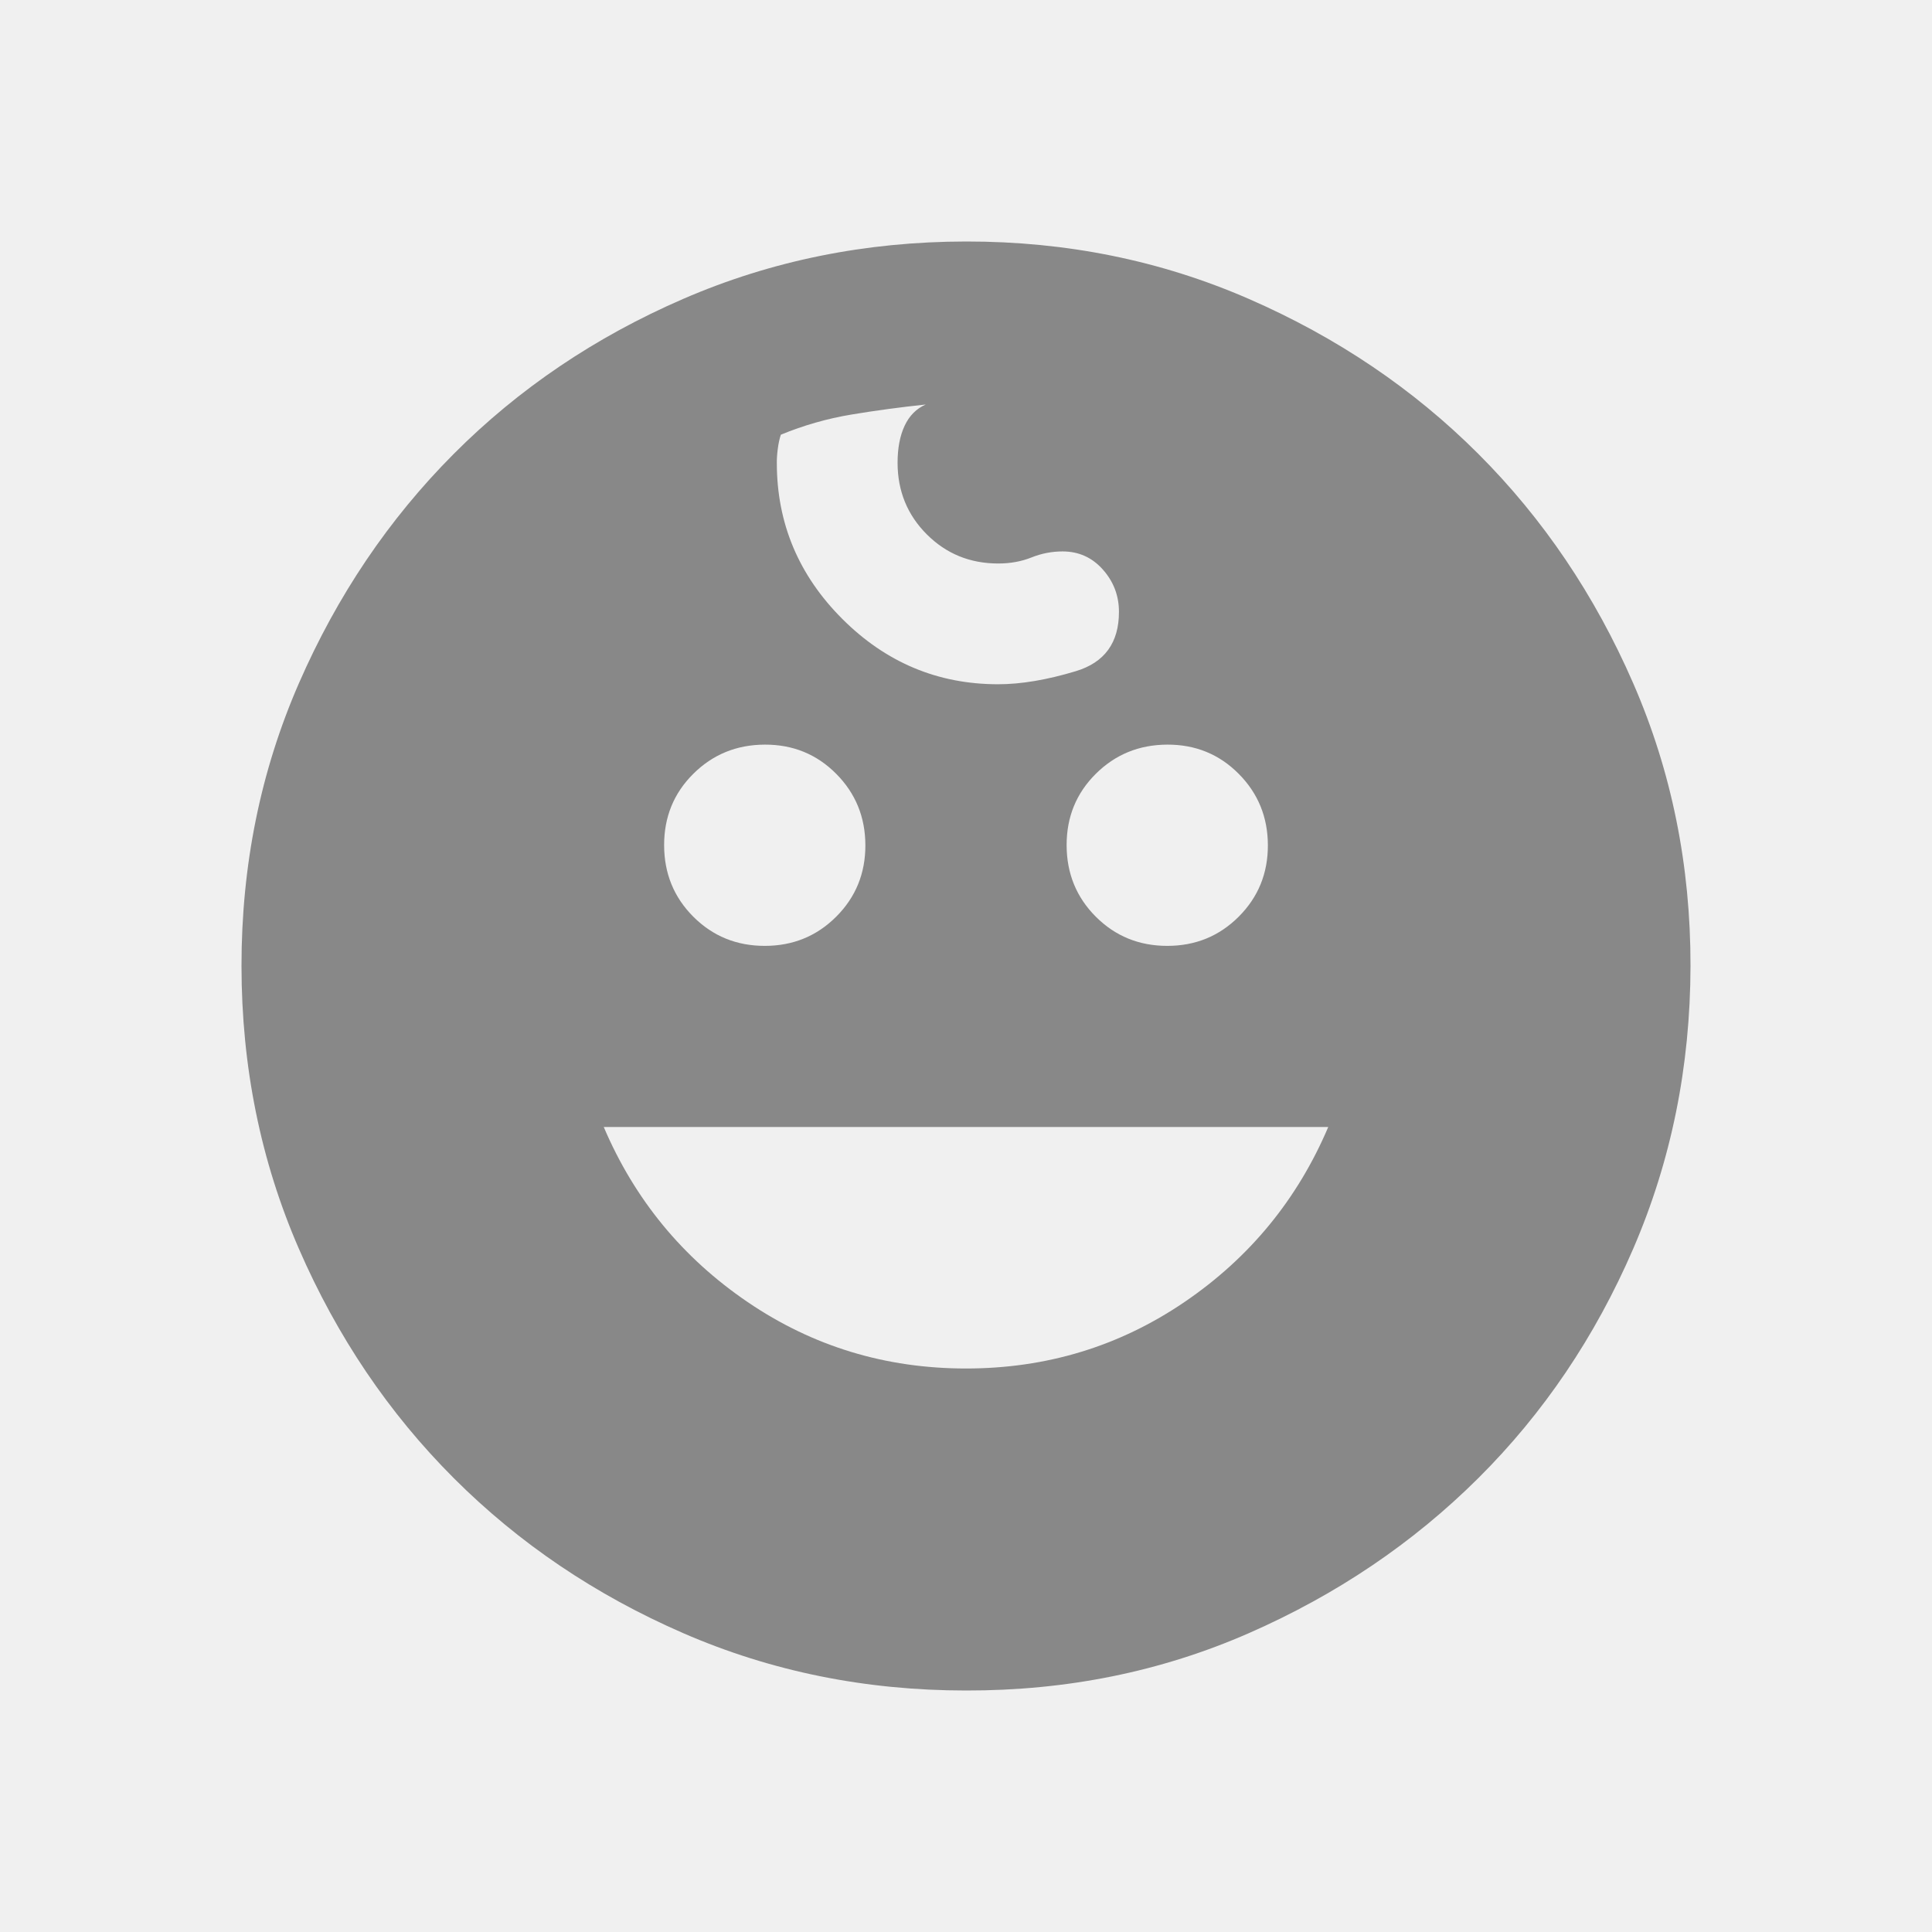
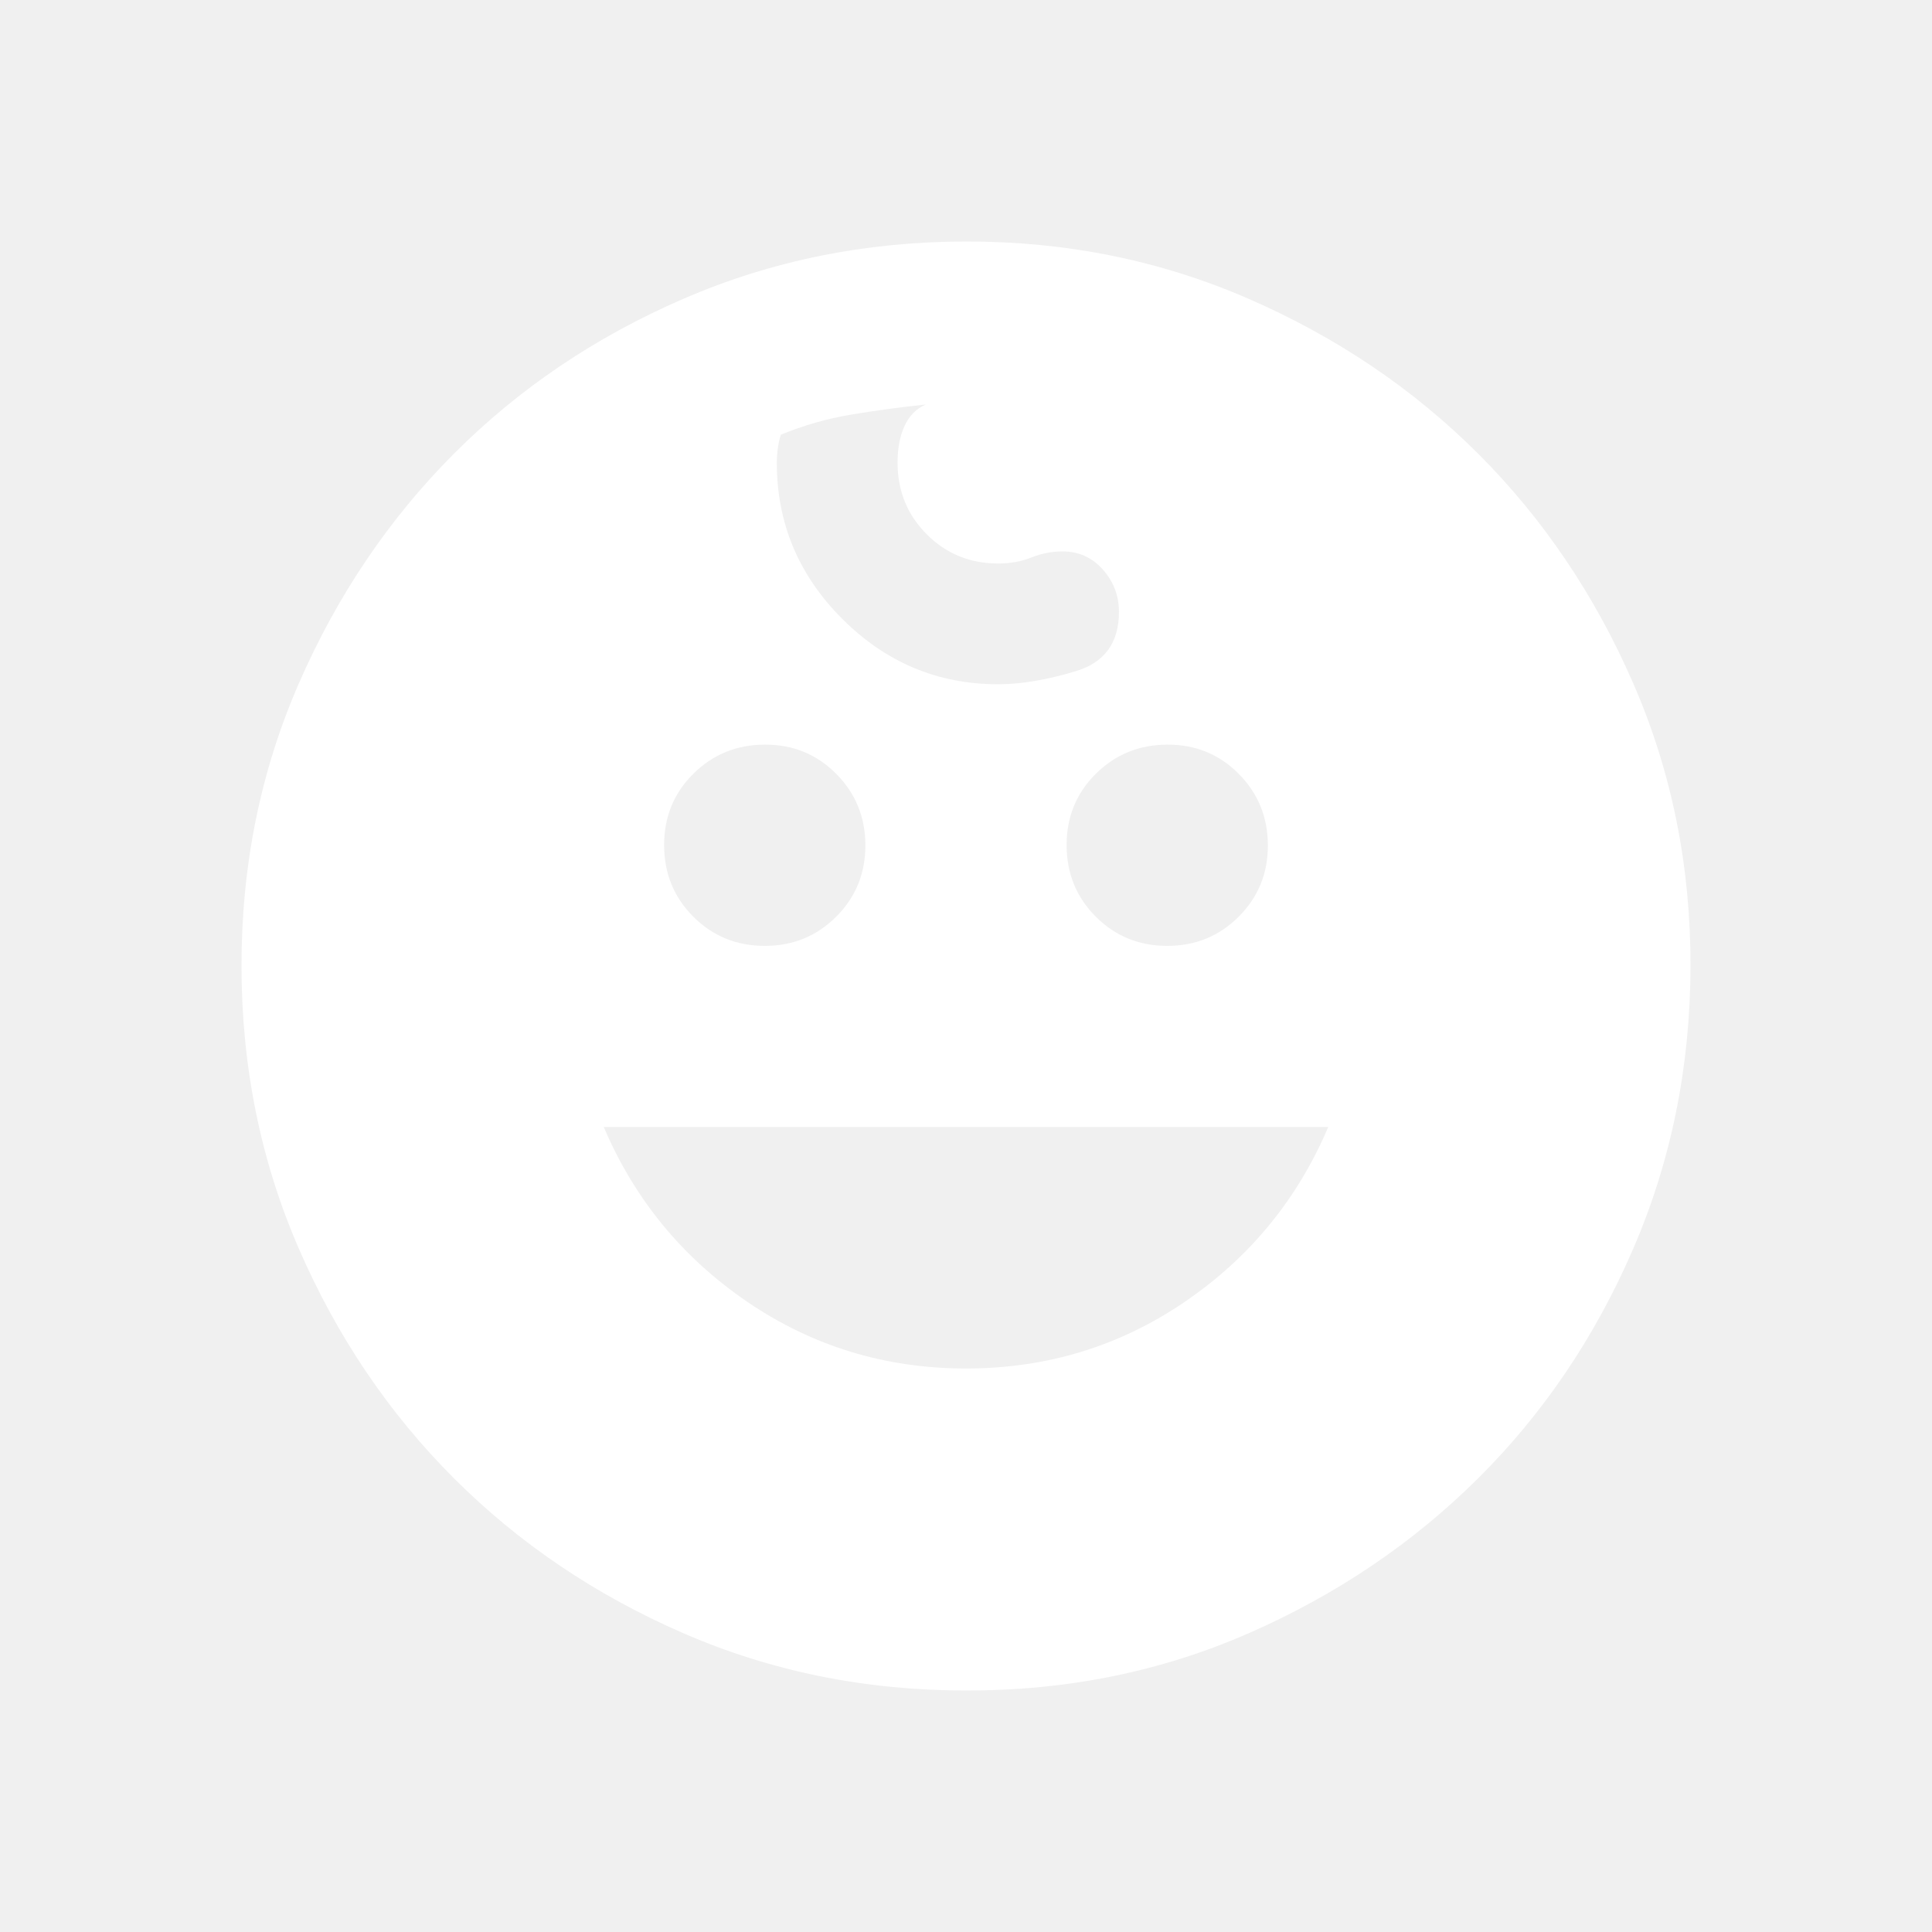
<svg xmlns="http://www.w3.org/2000/svg" width="32" height="32" viewBox="0 0 24 24">
-   <path fill="#888888" d="M14.5 11.75q.525 0 .888-.363t.362-.887t-.363-.888t-.887-.362t-.888.363t-.362.887t.363.888t.887.362m-5 0q.525 0 .888-.363t.362-.887t-.363-.888T9.5 9.25t-.888.363t-.362.887t.363.888t.887.362M12 17q1.5 0 2.713-.825T16.5 14h-9q.575 1.35 1.788 2.175T12 17m0 4q-1.875 0-3.512-.712t-2.85-1.925t-1.925-2.85T3 12t.713-3.512t1.924-2.85t2.85-1.925T12 3t3.513.713t2.85 1.924t1.925 2.85T21 12t-.712 3.513t-1.925 2.85t-2.85 1.925T12 21m.4-12.5q.425 0 .963-.162T13.9 7.6q0-.3-.2-.525t-.5-.225q-.2 0-.387.075T12.4 7q-.525 0-.887-.362t-.363-.888q0-.275.088-.462t.262-.263q-.475.05-.925.125T9.7 5.4q-.025.075-.038.175t-.012.175q0 1.125.813 1.938T12.4 8.5" />
+   <path fill="#fff" d="M14.5 11.75q.525 0 .888-.363t.362-.887t-.363-.888t-.887-.362t-.888.363t-.362.887t.363.888t.887.362m-5 0q.525 0 .888-.363t.362-.887t-.363-.888T9.5 9.25t-.888.363t-.362.887t.363.888t.887.362M12 17q1.5 0 2.713-.825T16.5 14h-9q.575 1.35 1.788 2.175T12 17m0 4q-1.875 0-3.512-.712t-2.85-1.925t-1.925-2.85T3 12t.713-3.512t1.924-2.85t2.85-1.925T12 3t3.513.713t2.85 1.924t1.925 2.85T21 12t-.712 3.513t-1.925 2.85t-2.85 1.925T12 21m.4-12.5q.425 0 .963-.162T13.9 7.6q0-.3-.2-.525t-.5-.225q-.2 0-.387.075T12.4 7q-.525 0-.887-.362t-.363-.888q0-.275.088-.462t.262-.263q-.475.05-.925.125T9.7 5.4q-.025.075-.038.175t-.012.175q0 1.125.813 1.938T12.4 8.5" />
</svg>
